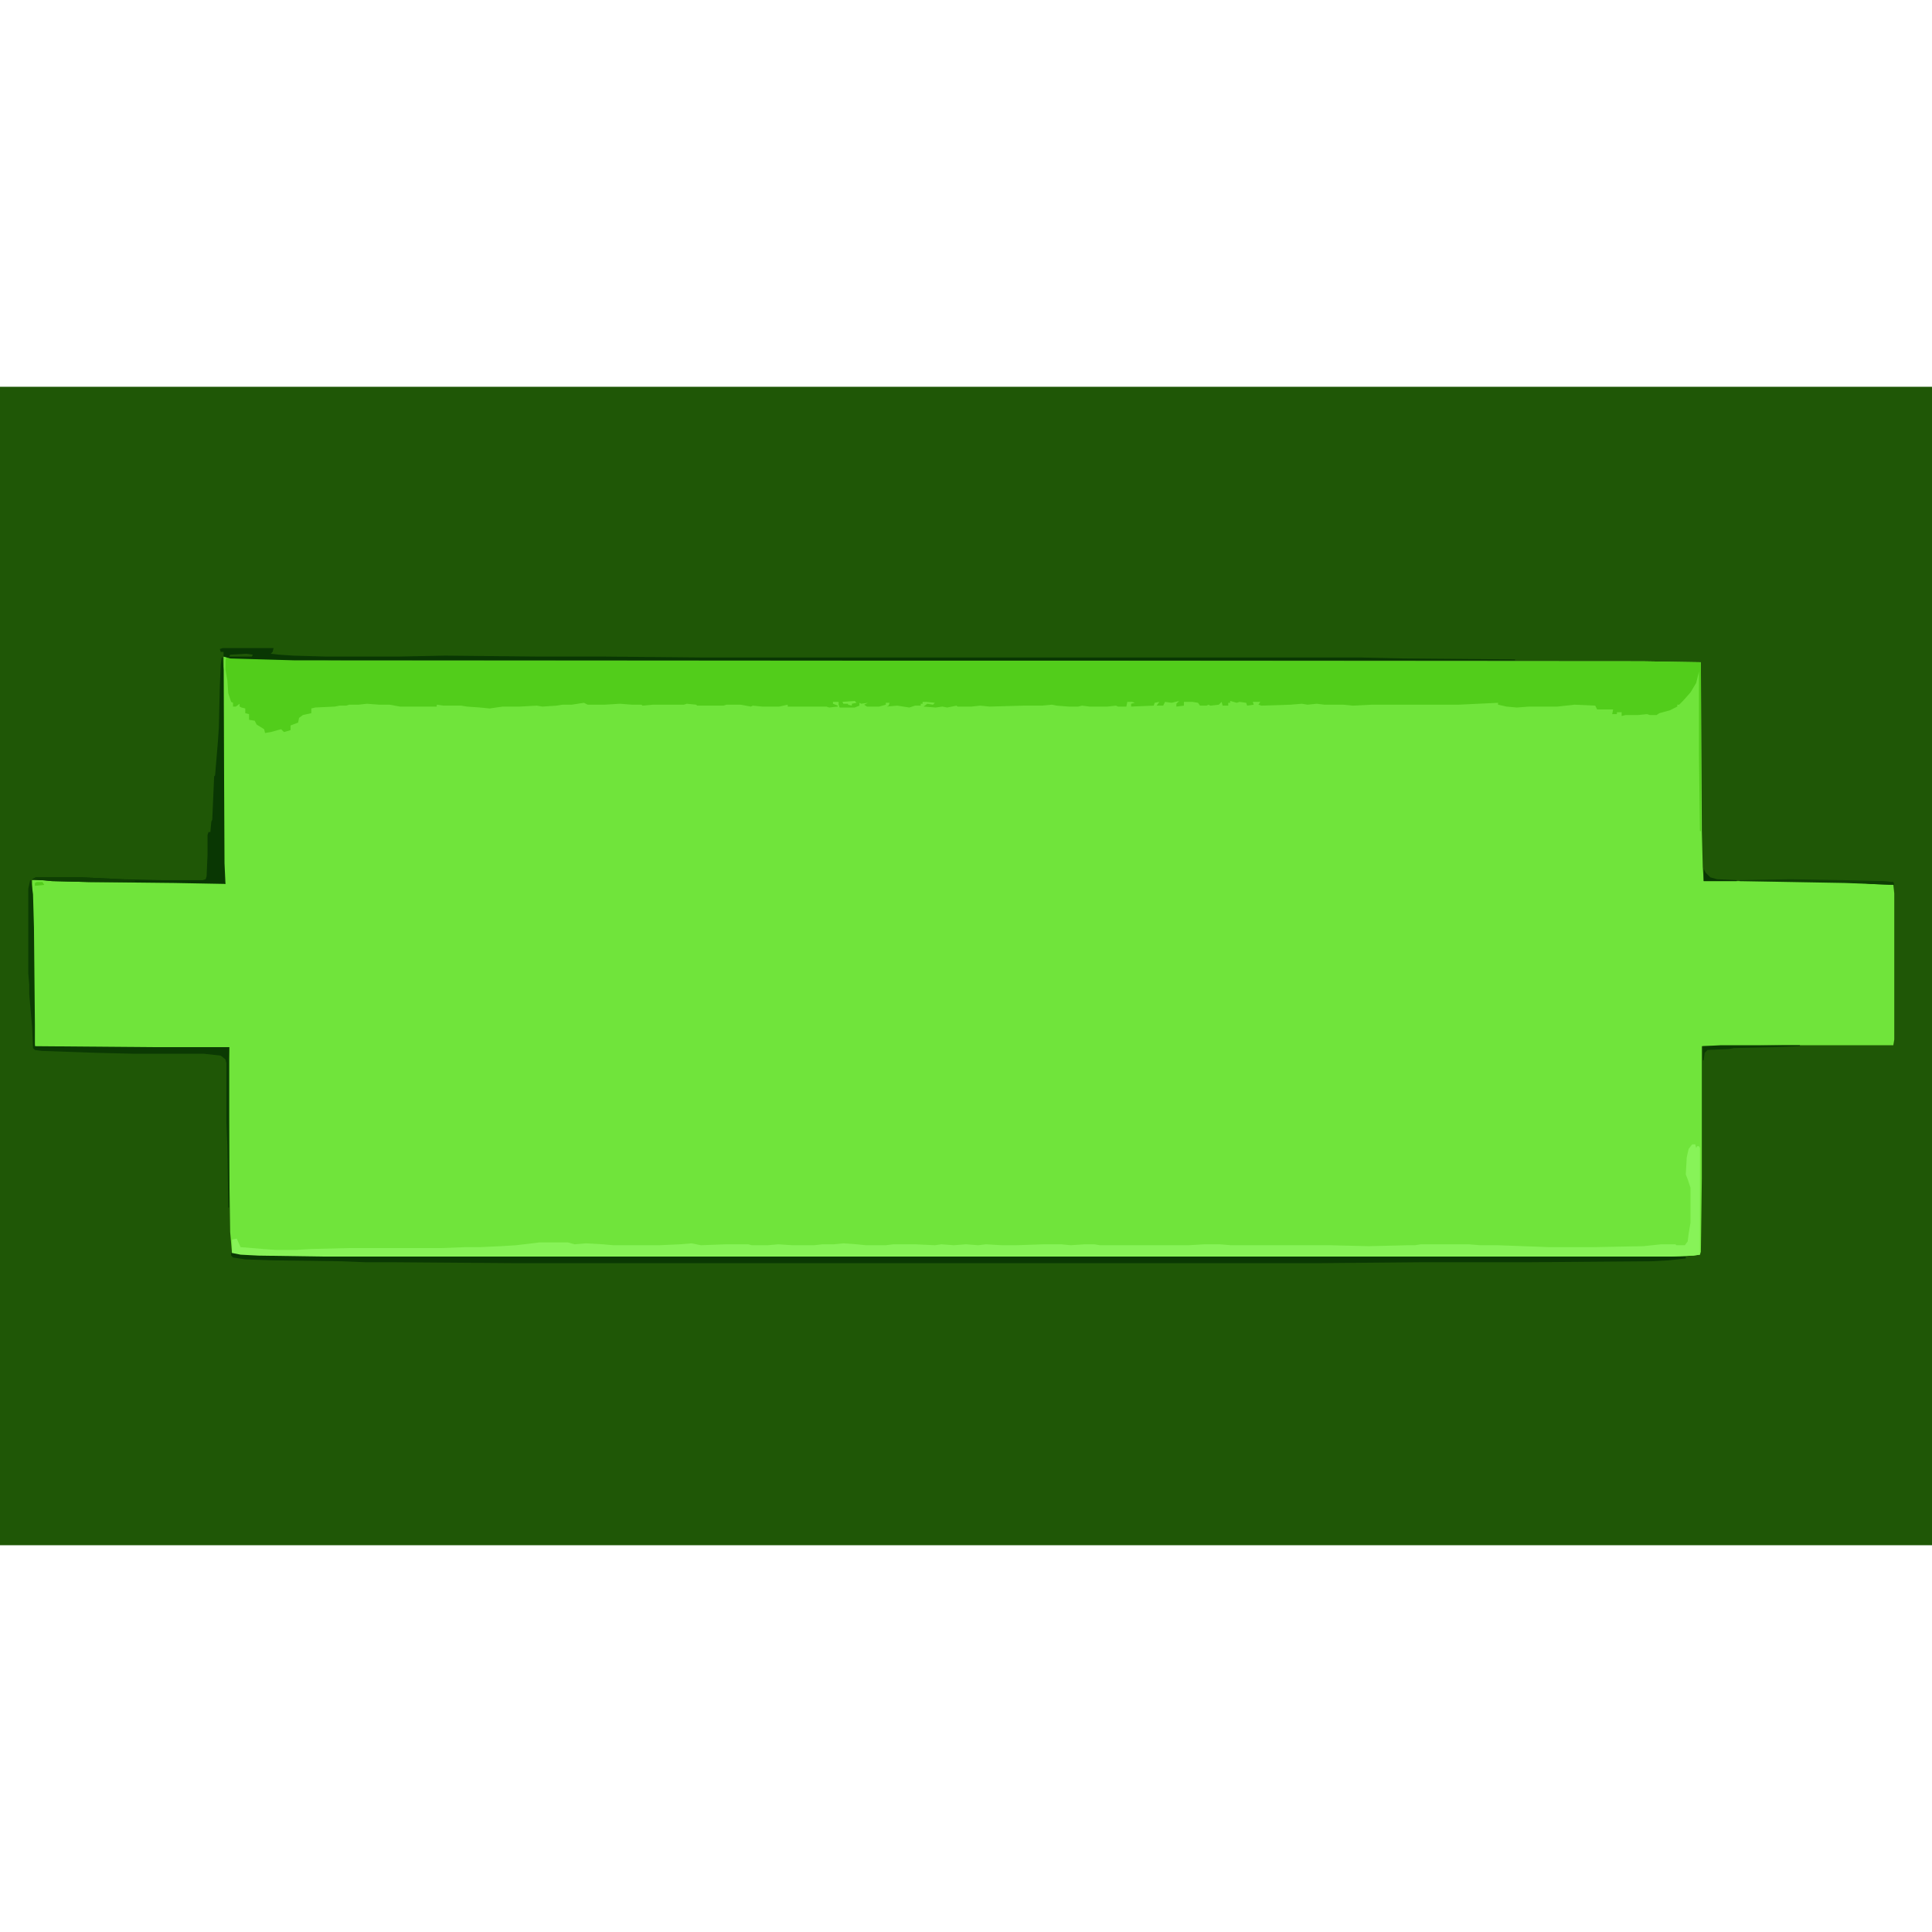
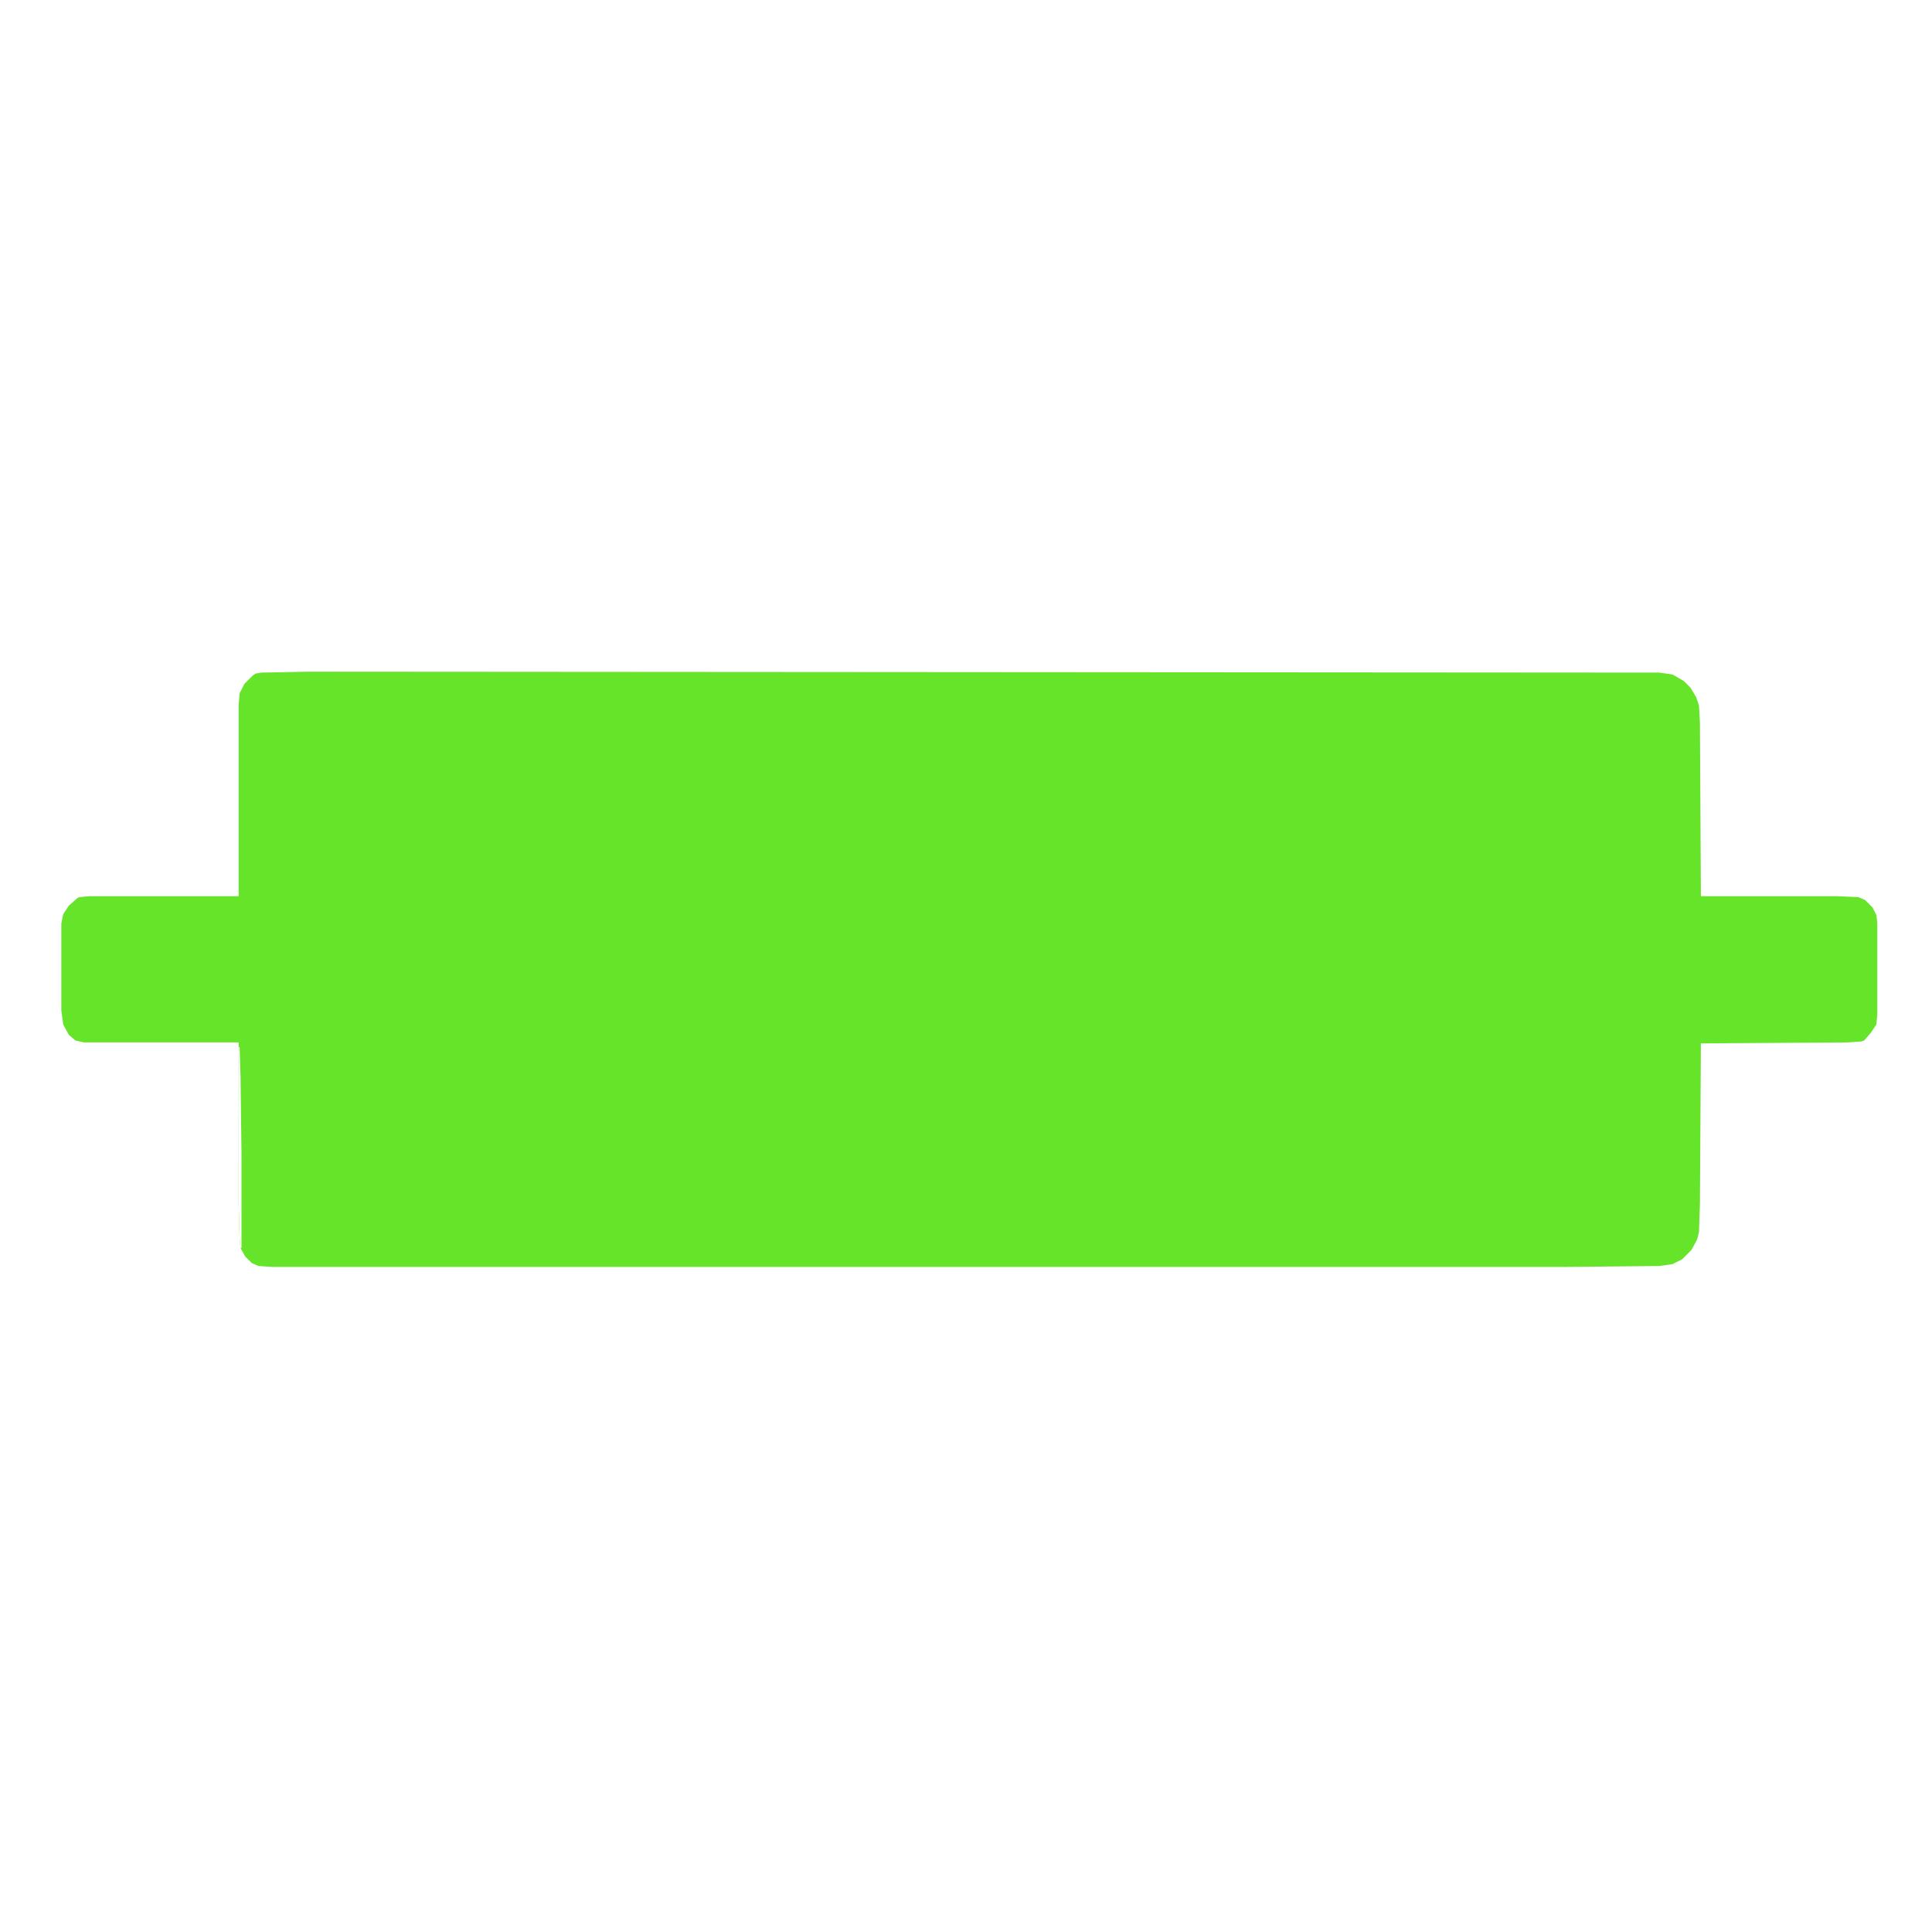
<svg xmlns="http://www.w3.org/2000/svg" version="1.1" viewBox="0 0 2048 1228" width="1280" height="1280">
-   <path transform="translate(0)" d="m0 0h2048v1228h-2048z" fill="#1F5706" />
-   <path transform="translate(237,286)" d="m0 0 7 1 108 3 1389 1 62 1 1 179 1 38 1 15h104l46 1 43 2 8 1 1 9v155l-1 6h-117l-66 1h-20v140l-1 78-1 3-7 1-24 1-84 1h-1346l-67-1-19-1-8-1-1-1-2-23-1-67-1-105 1-24-6 1h-77l-114-1-9-1-1-23-1-103-1-35v-15h21l40 1 90 1 52 1 2 1-1-2-1-20z" fill="#70E43B" />
-   <path transform="translate(240,287)" d="m0 0 112 3 1389 1 62 1v179h-1l-1-80v-89l-3 12-6 10-8 9-4 4h-2v2l-8 4-11 3-3 2h-7l-3-1-10 1h-13l-4 1v-4h-5v2h-5l1-5h-17l-2-4-22-1-18 2h-30l-13 1-11-1-9-2v-2l-42 2h-92l-20 1-10-1h-20l-8-1-10 1-6-1-12 1-31 1-3-1 2-3h-8l1 3-7 1-1-3-7-1-3 1-7-2v2h-2v3h-6l-1-4-3 3-9 1-2-1-2 1h-7l-2-3-6-1h-9v4l-8 1v-3l3-3-8 2-7-1-2 4h-7l3-4-5 1-1 3-24 1v-3l4-1-3-1h-5l-1 5h-9l-2-1-9 1h-19l-8-1-4 1h-10l-13-1-5-1-11 1h-19l-36 1-10-1-9 1h-15l-1-1-10 2-5-1-7 1-13-1 4-3 6 1 2-2-9-1h-4v2h-2v2h-6l-6 2-13-2-11 1 2-1 1-3h-4v2l-7 2h-13l-3-2 4-2-7 1-2-1v3l-5 2h-16l-1-3v-3h-6v2l5 2v1l-9 1-3-1h-41v-2l-9 2h-18l-10-1-2 1-11-2h-15l-3 1h-28l-1-1-10-1-3 1h-33l-11 1-1-1h-10l-13-1-16 1h-18l-4-2-13 2h-10l-6 1-15 1-6-1-18 1h-18l-14 2-10-1-14-1-6-1h-19l-7-1v2h-39l-11-2h-11l-13-1-9 1h-10l-3 1h-7l-5 1-21 1-4 1v5l-9 2-4 3-1 5-8 3v5l-7 2-3-3-11 3-6 1-1-4-8-5-2-4-6-1v-6l-4-1v-5l-4-1-2-1v-3l-4 3h-3v-4l-2-1-3-9-1-14-2-11v-10z" fill="#52CD1B" />
-   <path transform="translate(1794,803)" d="m0 0h3l1 4 1-2h2l1 2v113l-7 1-24 1-84 1h-1346l-67-1-19-1-8-1-1-1v-15l5-1 4 9 24 2 14 1h20l16-1 41-1h98l26-1h15l22-1 16-1 17-2 8-1h30l7 2 12-1 18 1 11 1h49l22-1 12-1 10 2 27-1h23l4 1h17l11-1 15 1h23l9-1h12l10-1 14 1 10 1h21l8-1h23l21 1 7-1 13 1 13-1 13 1 8-1 17 1h15l30-1h18l10 1 15-1h10l6 1h94l17-1h16l12 1h105l41 1 41-1h8l6-1h51l12 1h19l54 2h48l52-1 19-2h15l1 1h9l3-4 1-8 2-12v-37l-3-9-2-5 1-18 2-9 3-4z" fill="#87F358" />
-   <path transform="translate(245,918)" d="m0 0 10 2 19 1 67 1h1446v2l-18 2-18 1-127 1h-114l-111 1h-855l-130-1h-27l-25-1-73-1-29-1-13-2-2-2z" fill="#0A3803" />
-   <path transform="translate(236,277)" d="m0 0h54l-1 4-2 2 9 1 15 1 35 1h76l50-1 98 1h70l107 1h696l44 1 119 1v1h-1293l-69-2-7-2v-3-2h-3l-1-3z" fill="#093703" />
-   <path transform="translate(235,287)" d="m0 0h1l1 13 1 205 1 22-54-1-90-1-40-1-21-2 4-2h49l42 2 42 1h44l3-1 1-3 1-23v-21l1-3h2l1-11 1-2 2-46 1-1 3-36 1-15 1-43 1-24z" fill="#093703" />
-   <path transform="translate(32,523)" d="m0 0h1l2 15 1 35 1 103v23l123 1h83v170h-1l-1-66-1-24v-63l-1-4-5-4-18-2h-75l-40-1-57-2-7-1-2-2-1-23-3-34v-10l-1-12v-90z" fill="#0B3A03" />
-   <path transform="translate(38,520)" d="m0 0h49l42 2 14 1v2h-48l-40-1-21-2z" fill="#0E3E03" />
-   <path transform="translate(1898,522)" d="m0 0 56 1 41 1 12 1 1 3-52-2-112-2v-1z" fill="#0F4004" />
-   <path transform="translate(1824,698)" d="m0 0h84v1l-25 1-45 1-5 1-23 1-3 3-1 8h-1v-15z" fill="#0C3B03" />
-   <path transform="translate(1806,511)" d="m0 0 2 4 5 5 7 2 21 1v1h-35z" fill="#093703" />
-   <path transform="translate(1975,524)" d="m0 0h20l12 1 1 3-25-1-8-1z" fill="#0E3E03" />
-   <path transform="translate(261,283)" d="m0 0 7 1-1 2h-24l1-2z" fill="#205807" />
-   <path transform="translate(906,333)" d="m0 0 2 2-5 1v2l-4-1v-1h-5l-1-2z" fill="#71E53C" />
-   <path transform="translate(39,525)" d="m0 0h6l2 3-10 1v-3z" fill="#53CD1C" />
+   <path transform="translate(328,302)" d="m0 0 1431 1 14 2 12 7 7 7 6 10 3 9 1 18 1 184h144l23 1 7 3 8 8 4 8 1 8v98l-1 10-6 9-7 8-3 1-14 1-156 1-1 170-1 30-2 8-6 11-10 10-10 5-14 2-100 1h-1370l-15-1-7-3-7-7-5-9-1-9-1-37v-172h-164l-9-2-7-6-6-11-2-15v-92l2-10 6-9 9-8 2-1 11-1h158v-203l1-12 5-10 9-9 3-2 6-1z" fill="#65E429" />
+   <path transform="translate(253,700)" d="m0 0h1l1 31 1 82v100h-1l-1-9-1-37z" fill="#FEFEFE" />
</svg>
